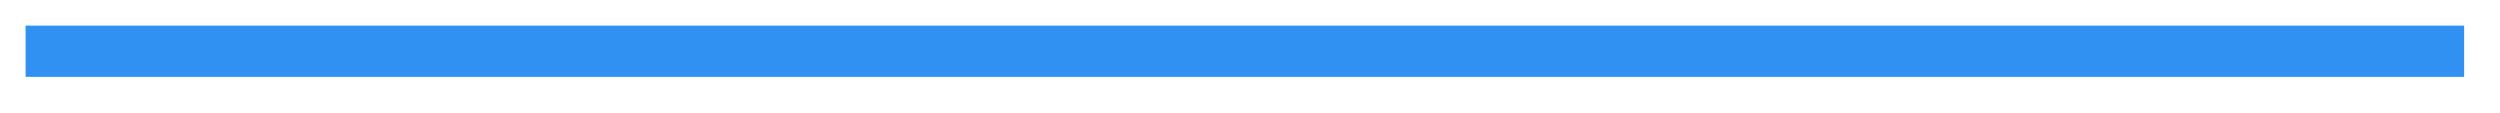
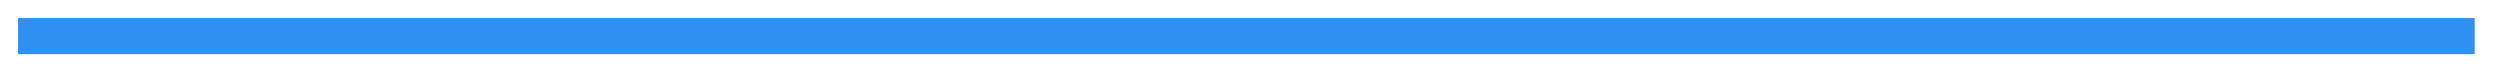
- <svg xmlns="http://www.w3.org/2000/svg" version="1.1" width="244px" height="11px">
-   <g transform="matrix(1 0 0 1 -198.5 -5851.5 )">
-     <path d="M 201 5856.5  L 439 5856.5  " stroke-width="5" stroke="#3091f2" fill="none" />
+ <svg xmlns="http://www.w3.org/2000/svg" version="1.1" width="346px" height="11px">
+   <g transform="matrix(1 0 0 1 -198.5 -5934.5 )">
+     <path d="M 201 5939.5  L 541 5939.5  " stroke-width="5" stroke="#3091f2" fill="none" />
  </g>
</svg>
